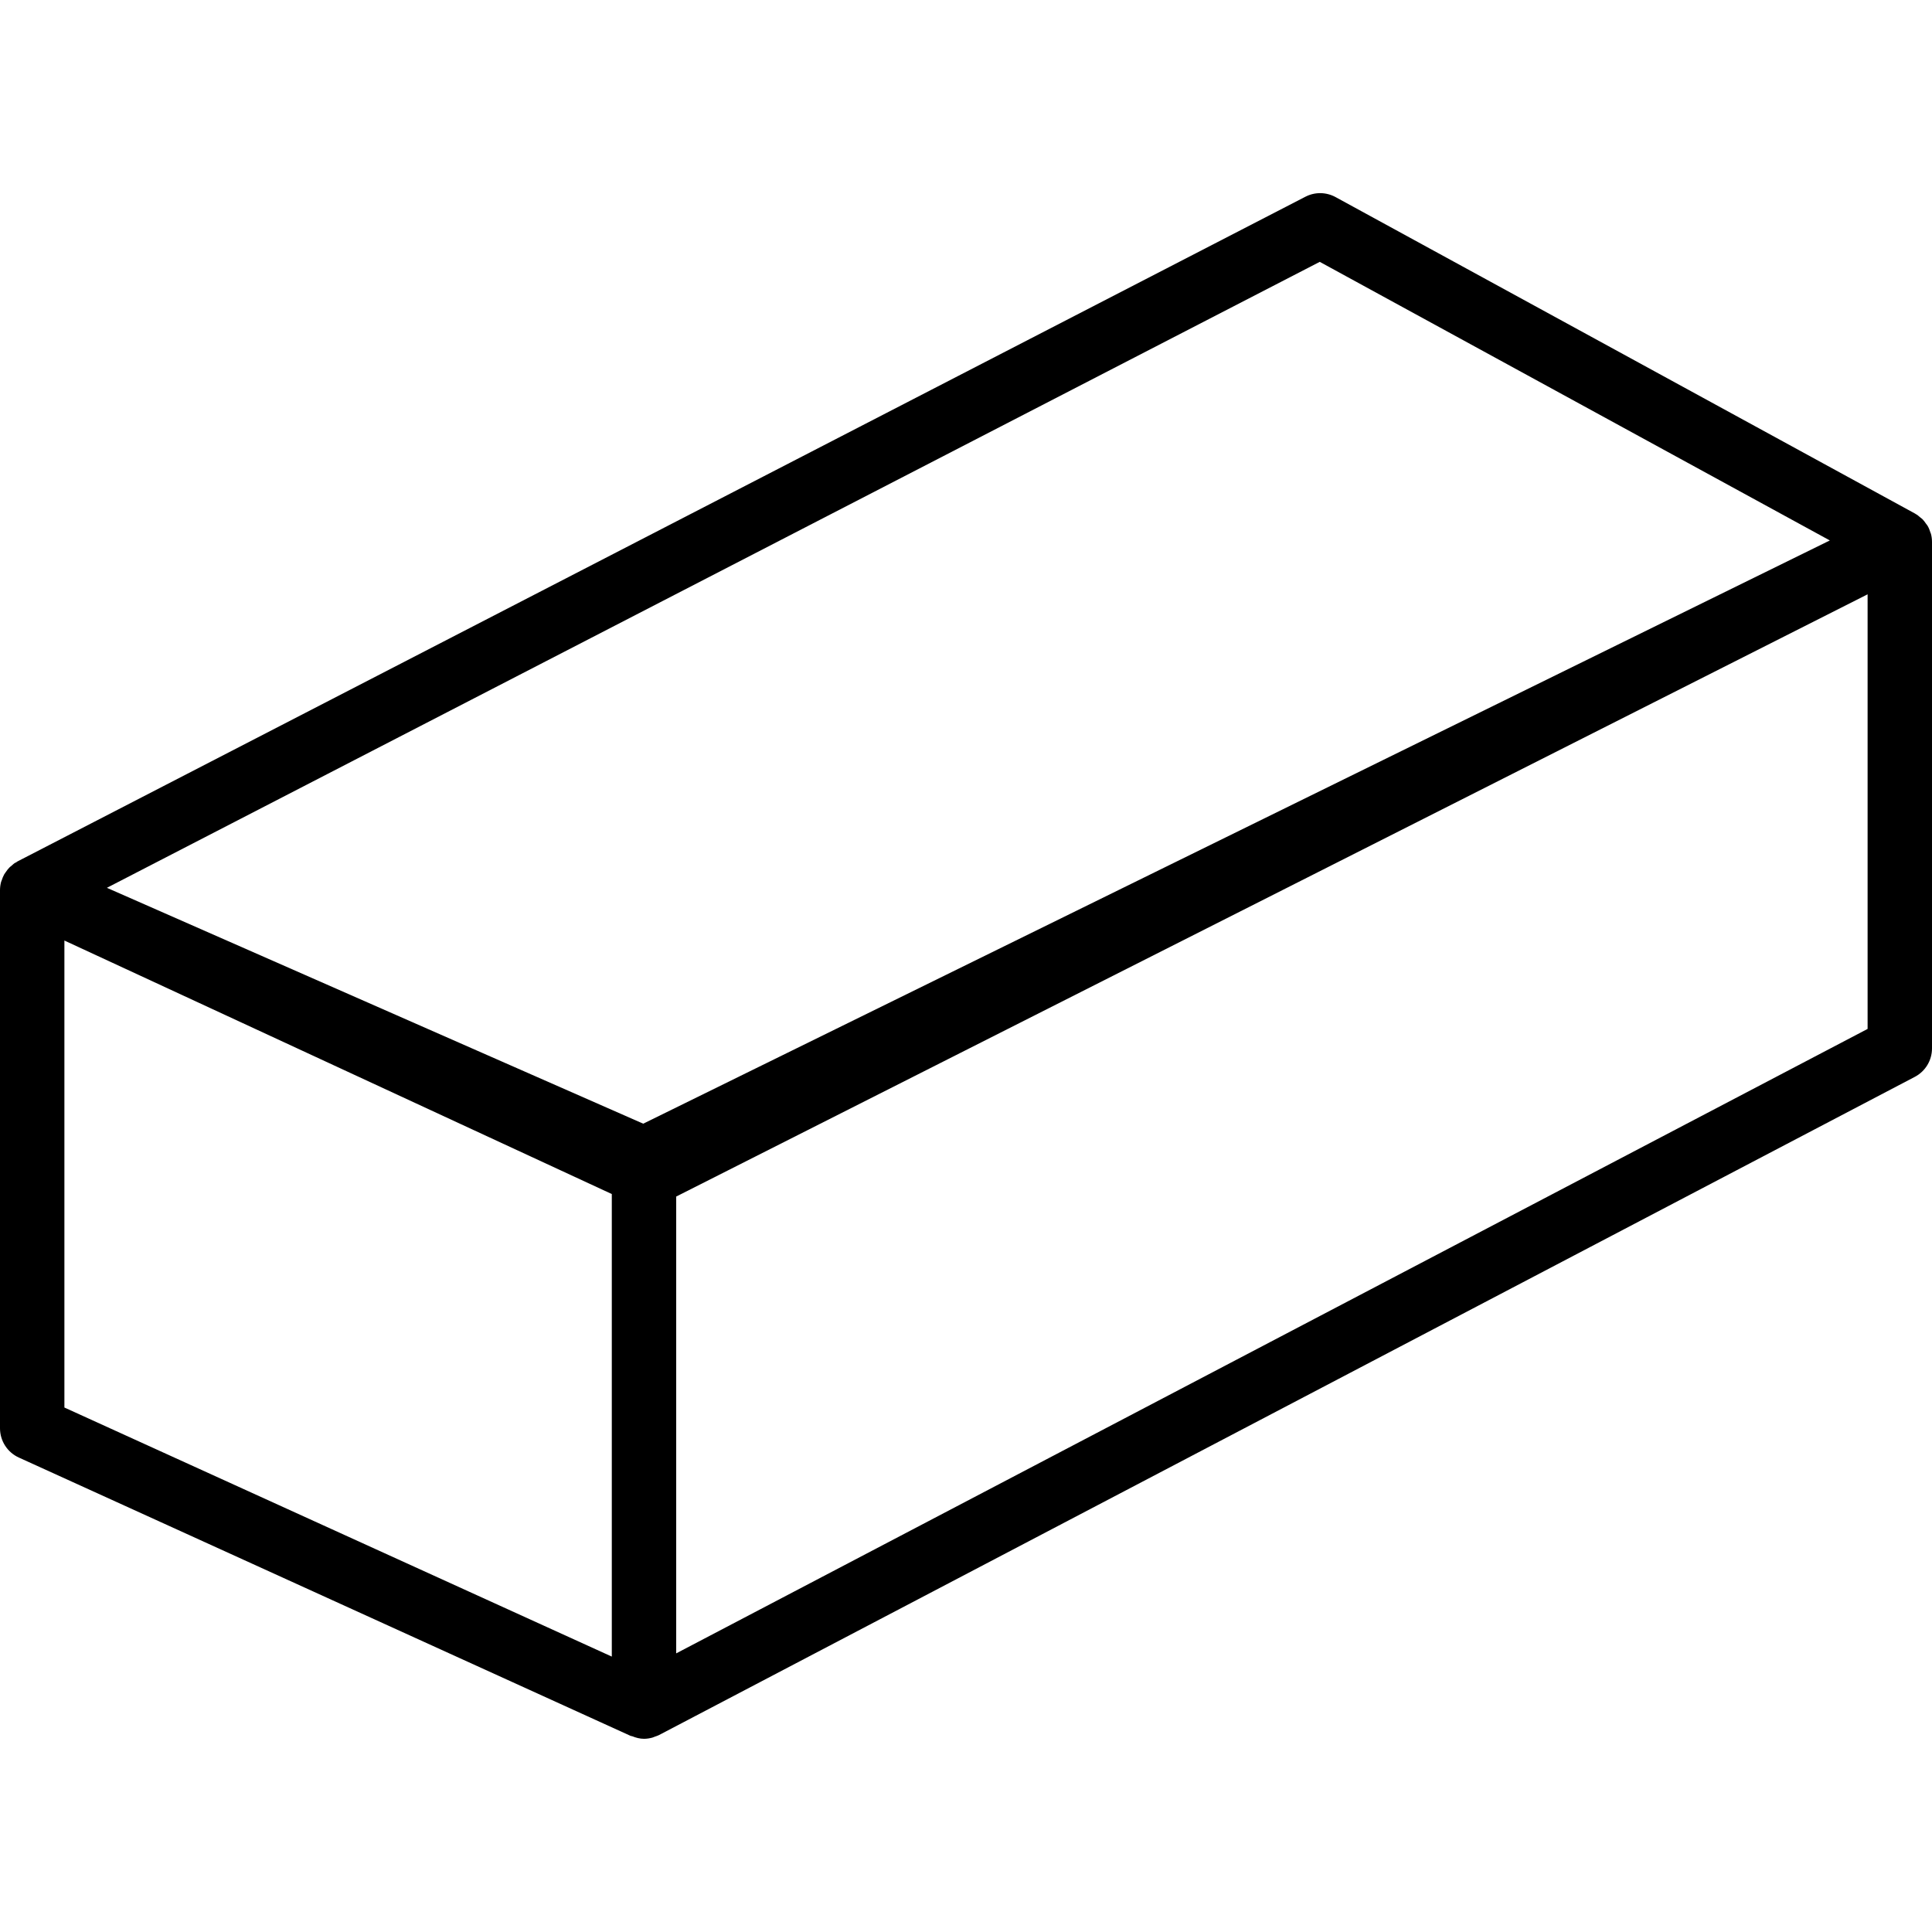
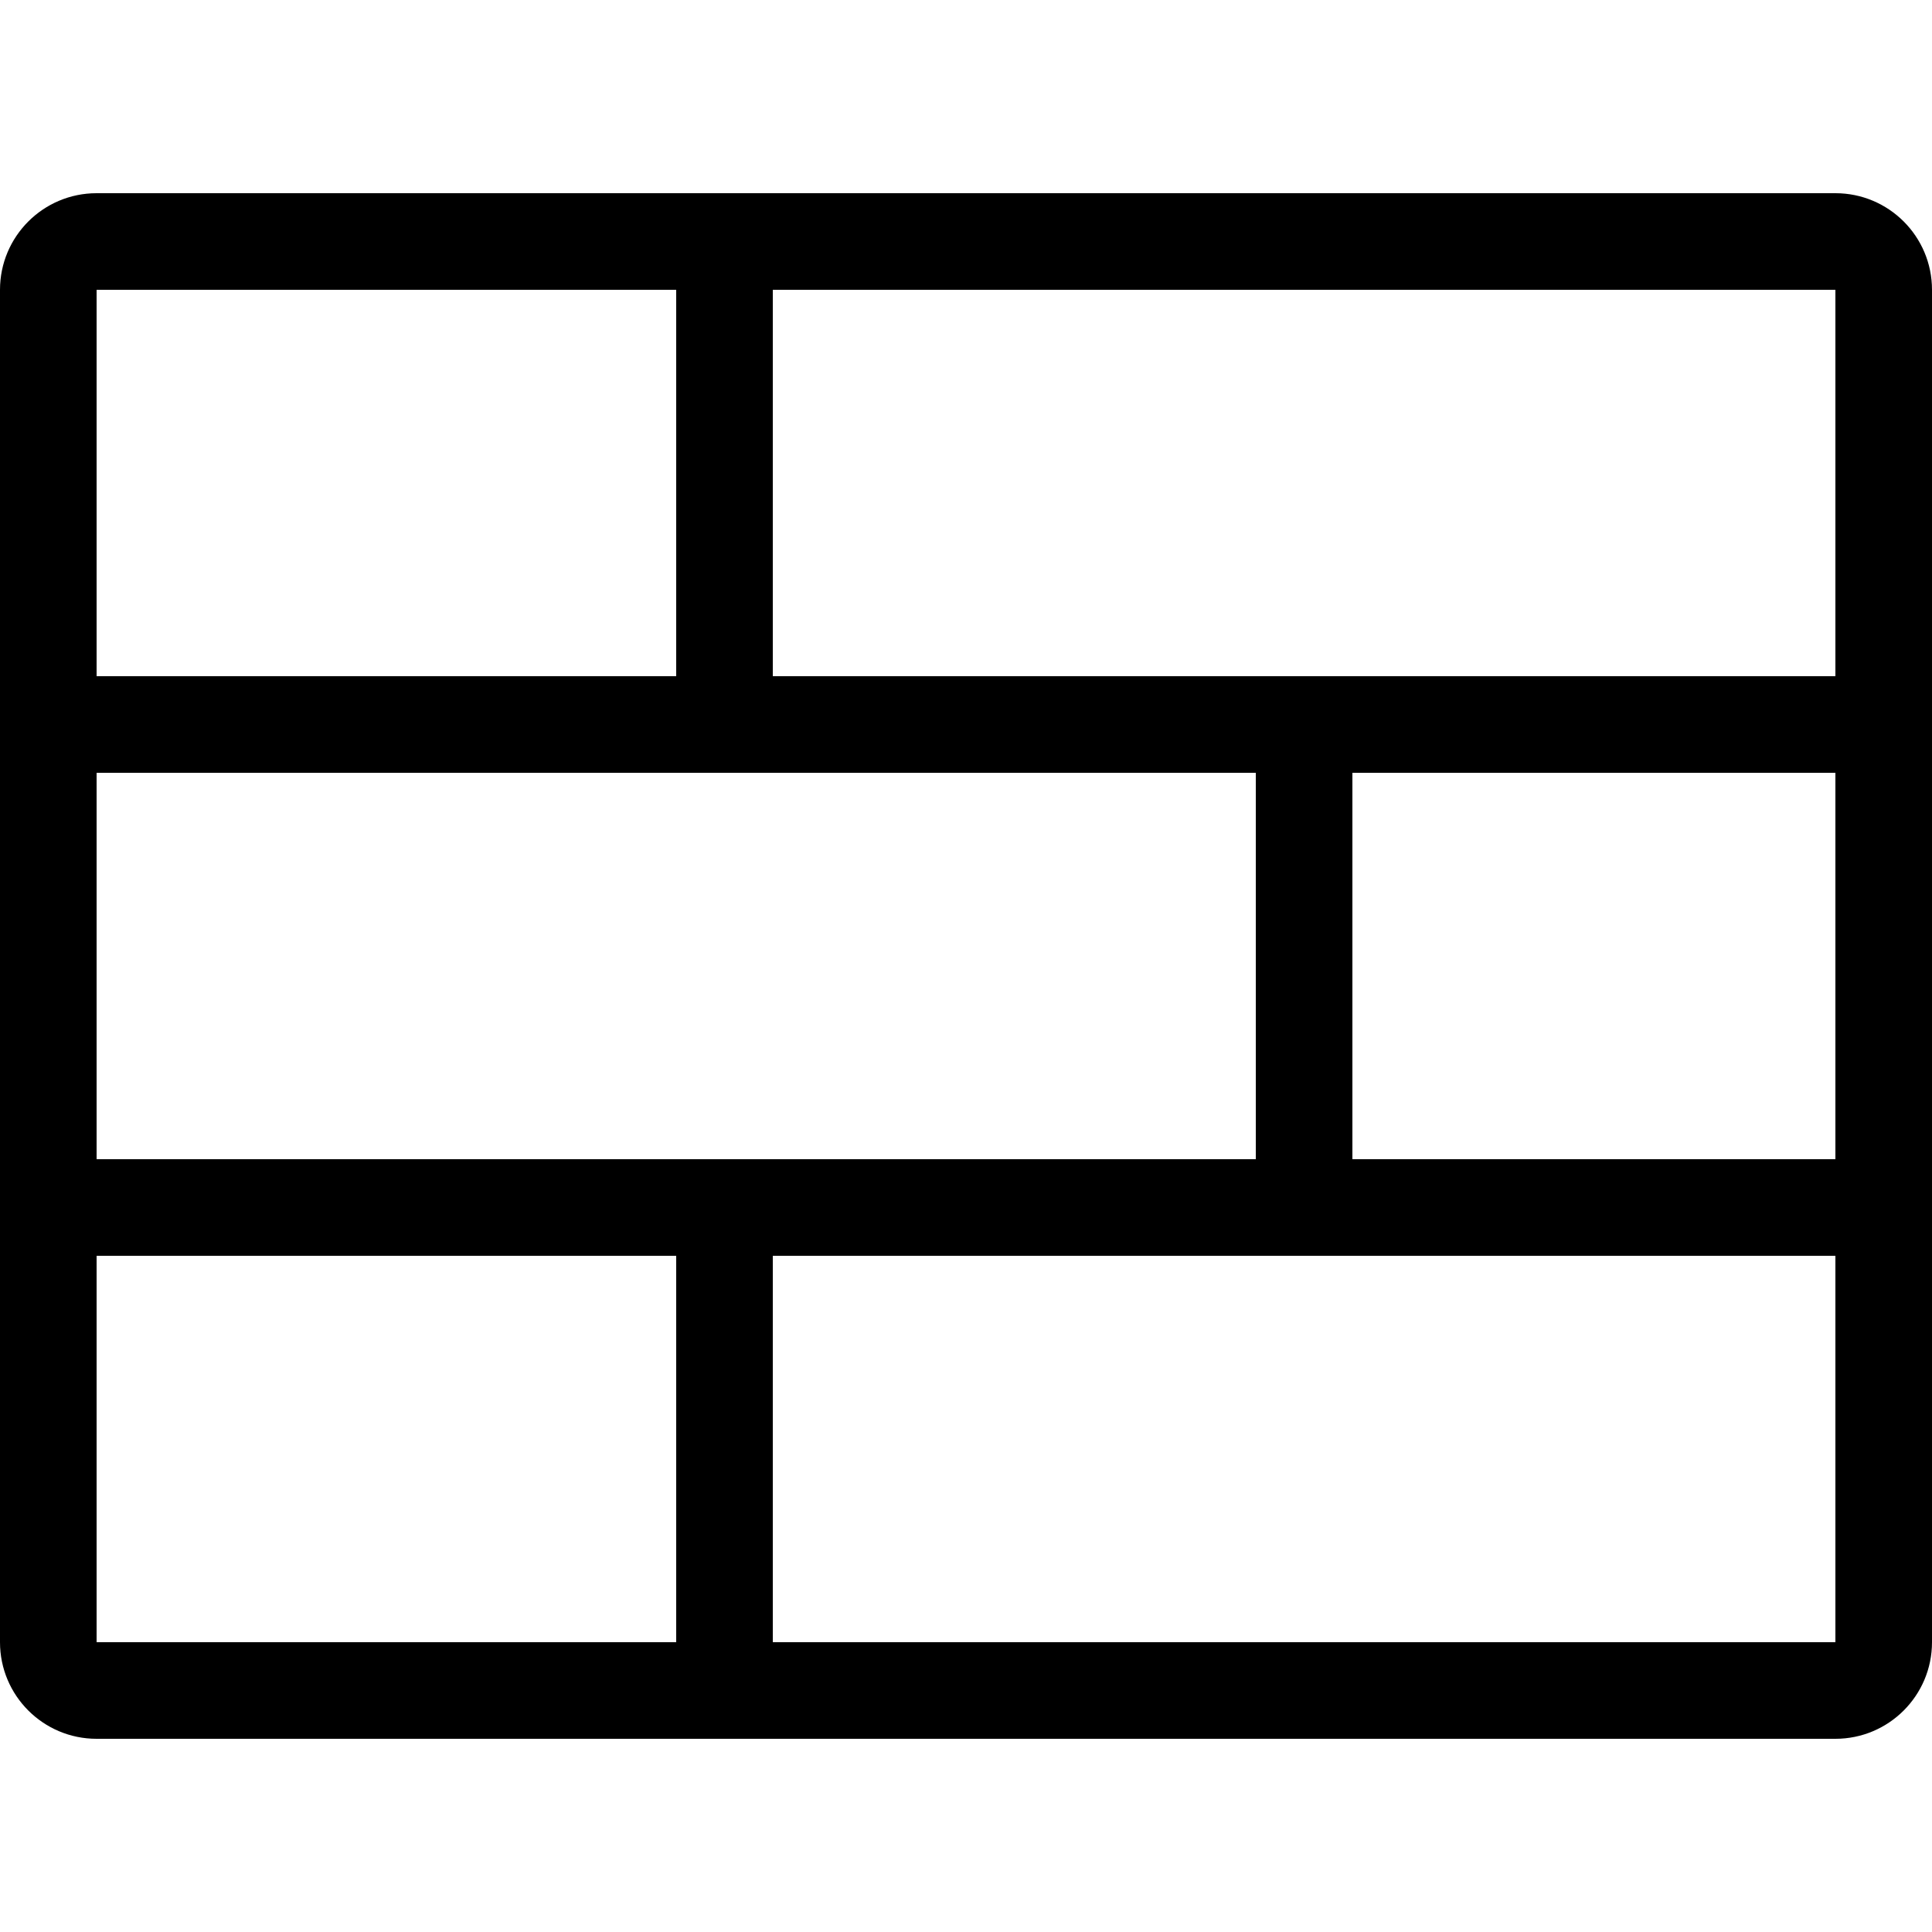
- <svg xmlns="http://www.w3.org/2000/svg" fill="#000000" height="800px" width="800px" version="1.1" id="Capa_1" viewBox="0 0 60 60" xml:space="preserve">
-   <path d="M59.967,16.577c-0.003-0.012-0.01-0.022-0.014-0.034c-0.022-0.072-0.049-0.142-0.086-0.207  c-0.015-0.027-0.037-0.049-0.055-0.075c-0.032-0.045-0.063-0.091-0.102-0.131c-0.026-0.026-0.057-0.047-0.086-0.07  c-0.032-0.026-0.061-0.056-0.097-0.079c-0.008-0.005-0.018-0.007-0.026-0.012c-0.008-0.005-0.014-0.012-0.023-0.017l-18-9.831  c-0.292-0.159-0.642-0.164-0.938-0.011l-40,20.644c-0.014,0.007-0.024,0.019-0.037,0.027c-0.016,0.009-0.035,0.014-0.051,0.025  c-0.03,0.02-0.054,0.046-0.081,0.069c-0.027,0.022-0.055,0.043-0.08,0.068c-0.04,0.04-0.073,0.085-0.105,0.131  C0.169,27.1,0.149,27.123,0.133,27.15c-0.034,0.06-0.059,0.124-0.08,0.19c-0.006,0.018-0.015,0.033-0.02,0.051  C0.012,27.473,0,27.558,0,27.644v16.712c0,0.392,0.229,0.748,0.586,0.91l19,8.644c0.015,0.007,0.032,0.004,0.047,0.01  C19.751,53.968,19.874,54,20,54c0.088,0,0.175-0.014,0.26-0.037c0.028-0.008,0.053-0.021,0.081-0.031  c0.041-0.015,0.084-0.026,0.123-0.047l39-20.441C59.794,33.272,60,32.931,60,32.559V16.831C60,16.744,59.989,16.659,59.967,16.577z   M40.986,8.132l15.841,8.652L19.976,34.897L3.32,27.572L40.986,8.132z M2,29.209l17,7.873v14.365L2,43.712V29.209z M21,51.347V37.16  l37-18.703v13.497L21,51.347z" />
+ <svg xmlns="http://www.w3.org/2000/svg" fill="#000000" height="800px" width="800px" version="1.1" id="Layer_1" viewBox="0 0 512 512" xml:space="preserve">
+   <g>
+     <g>
+       <path d="M486.4,51.2H25.6C11.46,51.2,0,62.66,0,76.8v358.4c0,14.14,11.46,25.6,25.6,25.6h460.8c14.14,0,25.6-11.46,25.6-25.6V76.8    C512,62.66,500.54,51.2,486.4,51.2z M25.6,76.8h153.6v102.4H25.6V76.8z M25.6,204.8h307.2v102.4H25.6V204.8z M179.2,435.2H25.6    V332.8h153.6V435.2z M486.4,435.2H204.8V332.8h281.6V435.2z M486.4,307.2h-128V204.8h128V307.2z M486.4,179.2H204.8V76.8h281.6    V179.2z" />
+     </g>
+   </g>
</svg>
